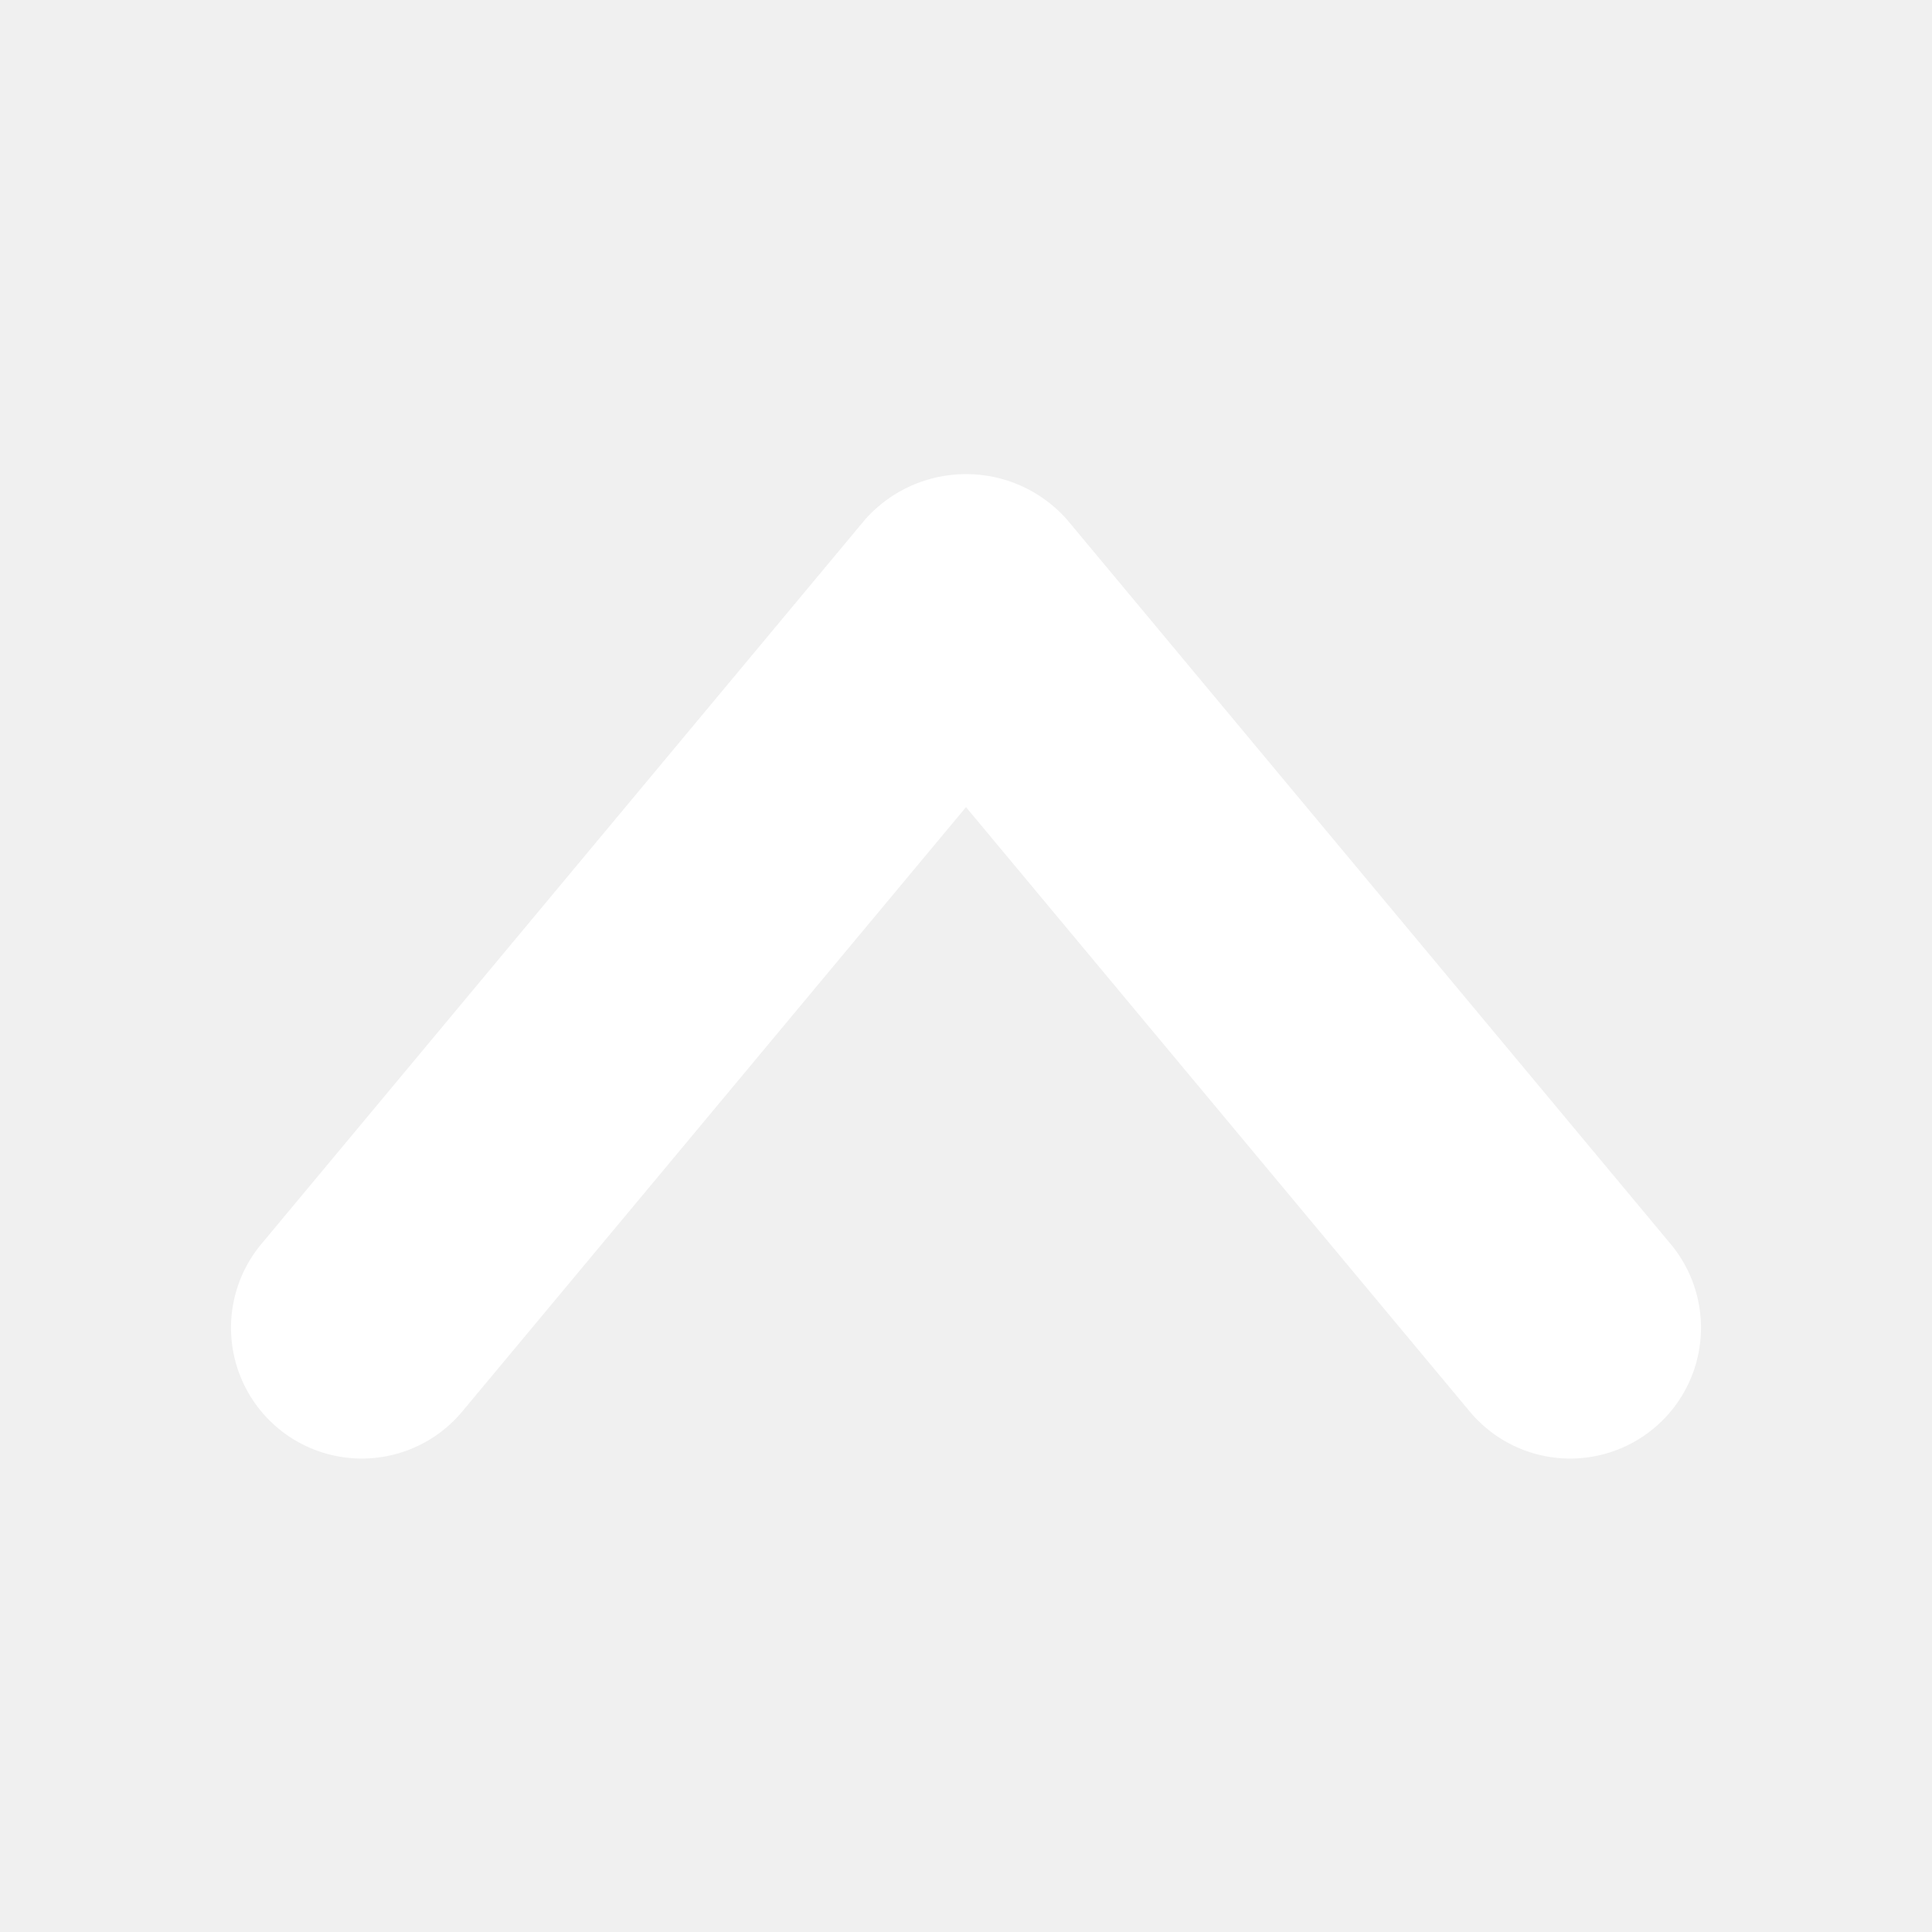
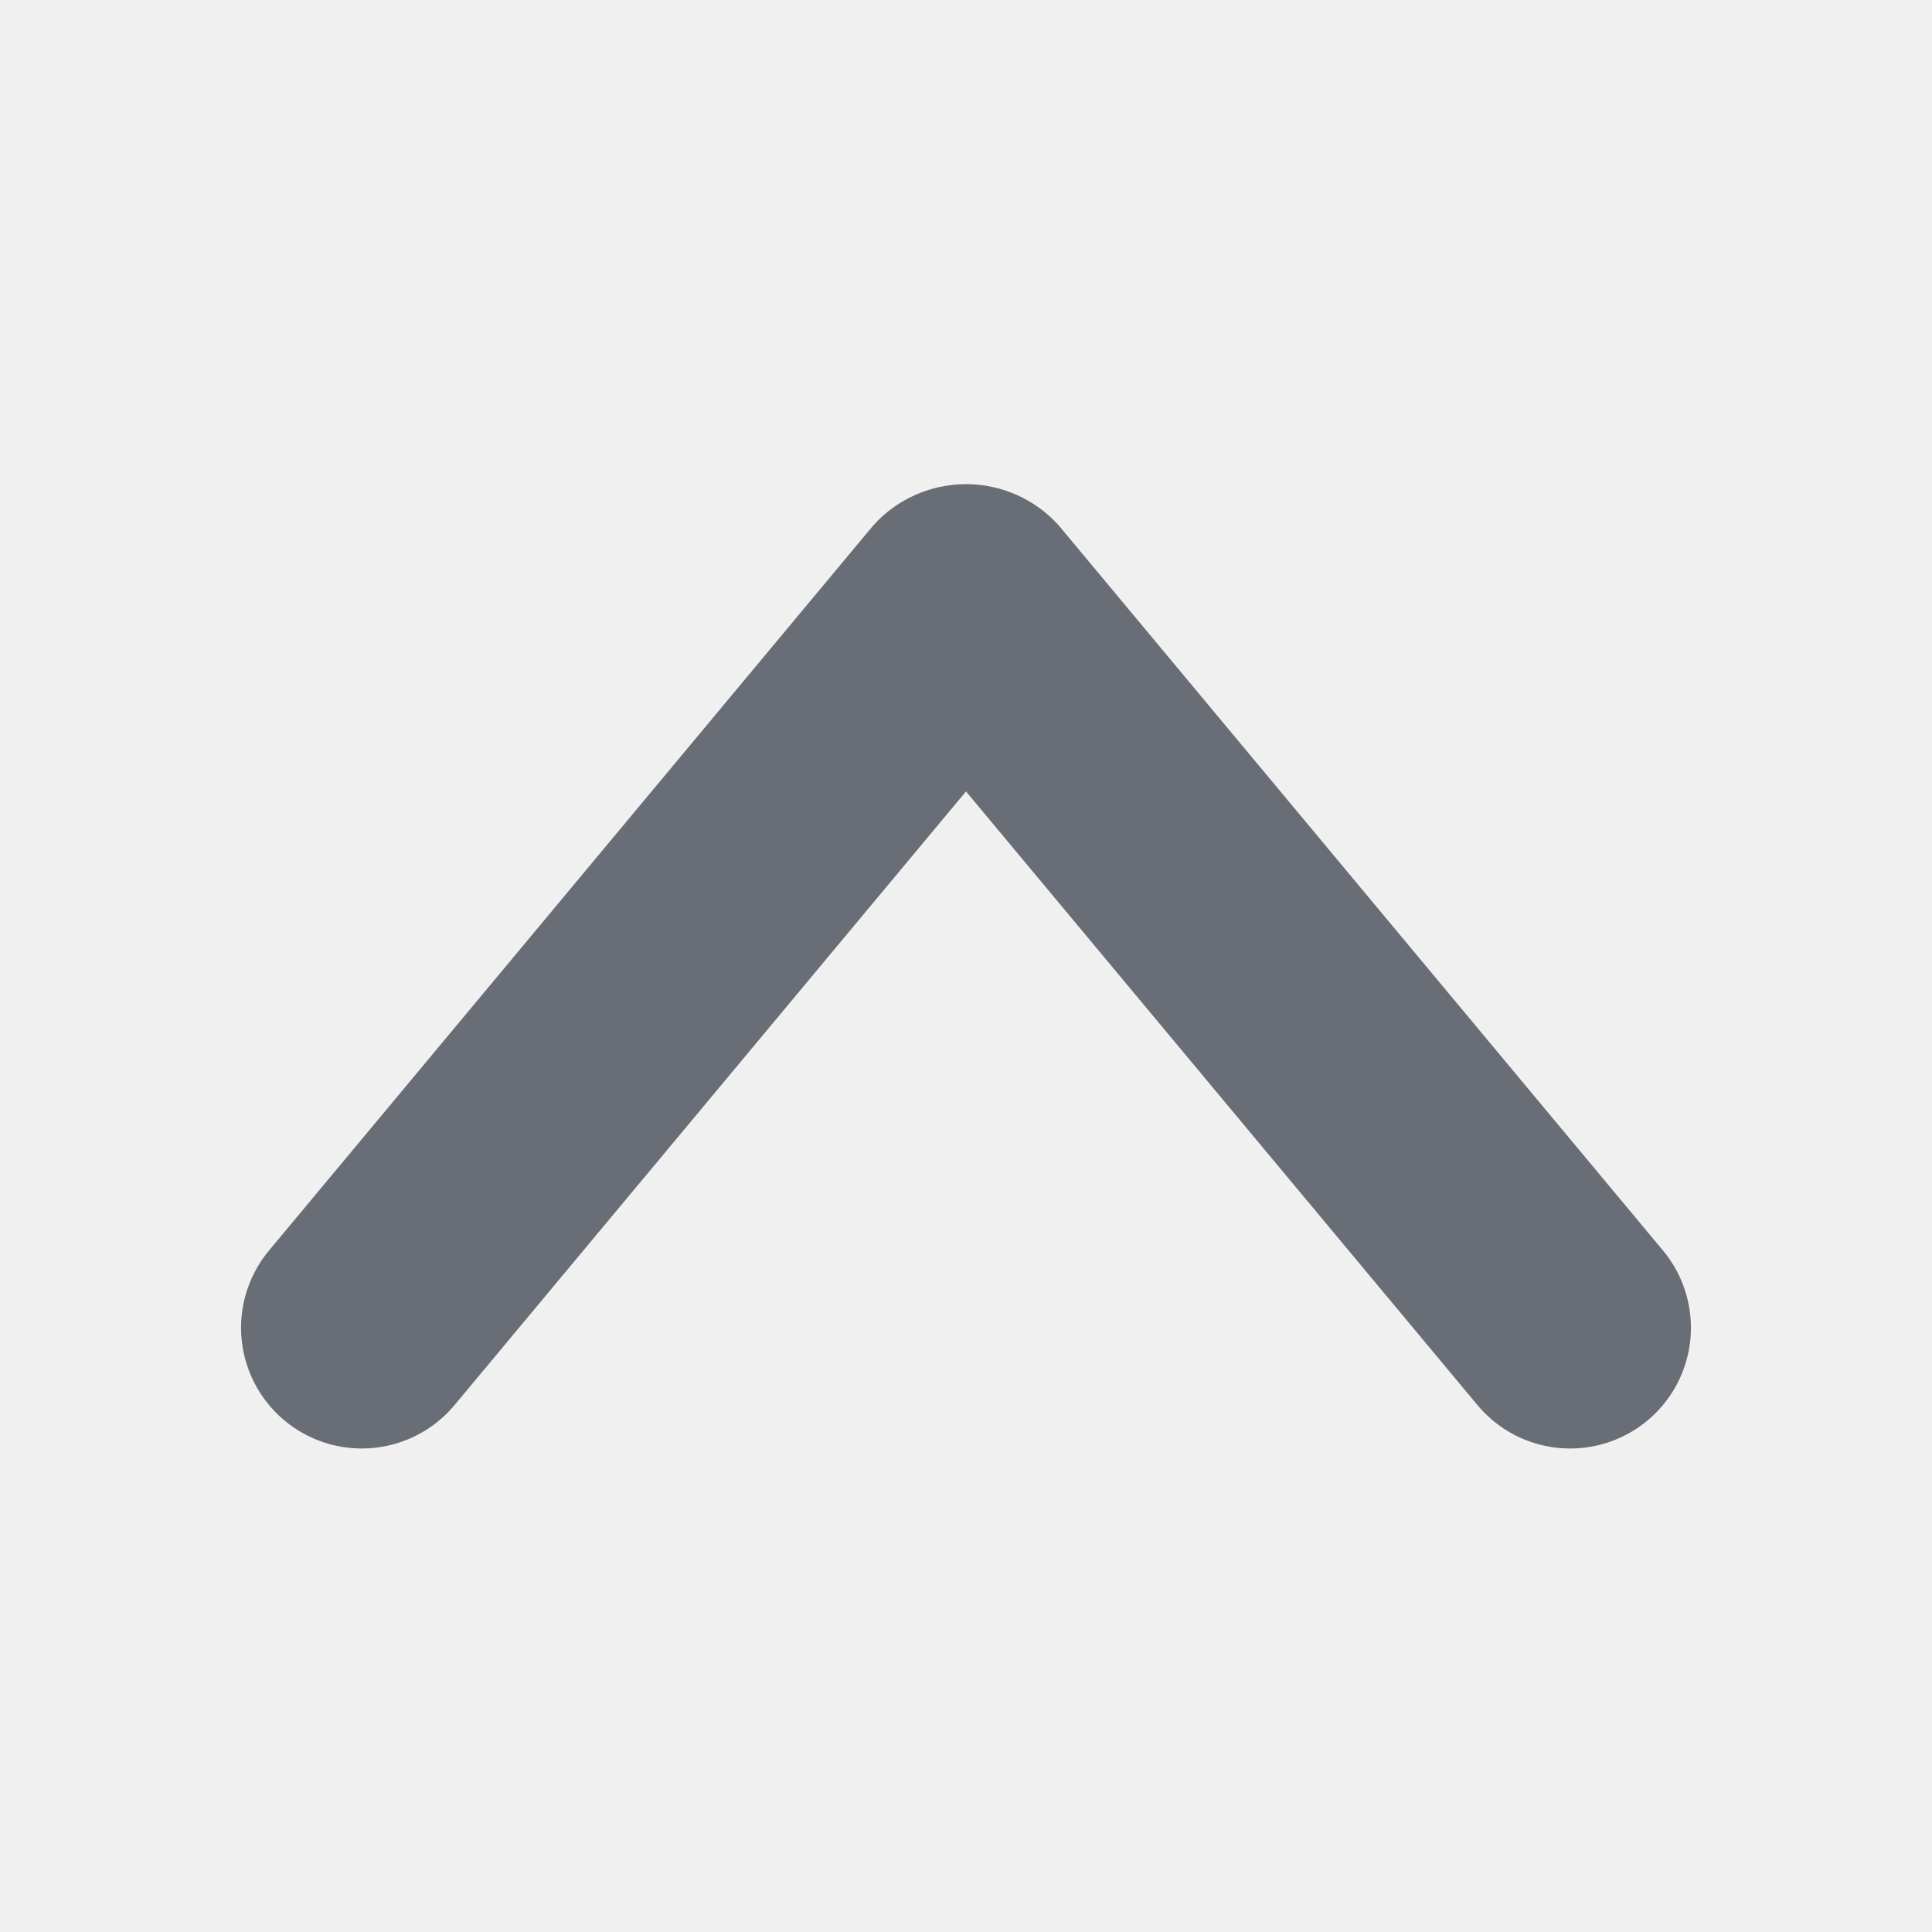
- <svg xmlns="http://www.w3.org/2000/svg" fill="#ffffff" width="800px" height="800px" viewBox="0 0 96 96" stroke="#ffffff">
+ <svg xmlns="http://www.w3.org/2000/svg" fill="#686d76" width="800px" height="800px" viewBox="0 0 96 96">
  <g id="SVGRepo_bgCarrier" stroke-width="0" />
  <g id="SVGRepo_tracerCarrier" stroke-linecap="round" stroke-linejoin="round" />
  <g id="SVGRepo_iconCarrier">
    <path d="M82.607,62.107,52.606,26.105a6.203,6.203,0,0,0-9.211,0L13.393,62.107a5.999,5.999,0,1,0,9.211,7.688L48,39.325,73.396,69.795a5.999,5.999,0,1,0,9.211-7.688Z" />
  </g>
</svg>
